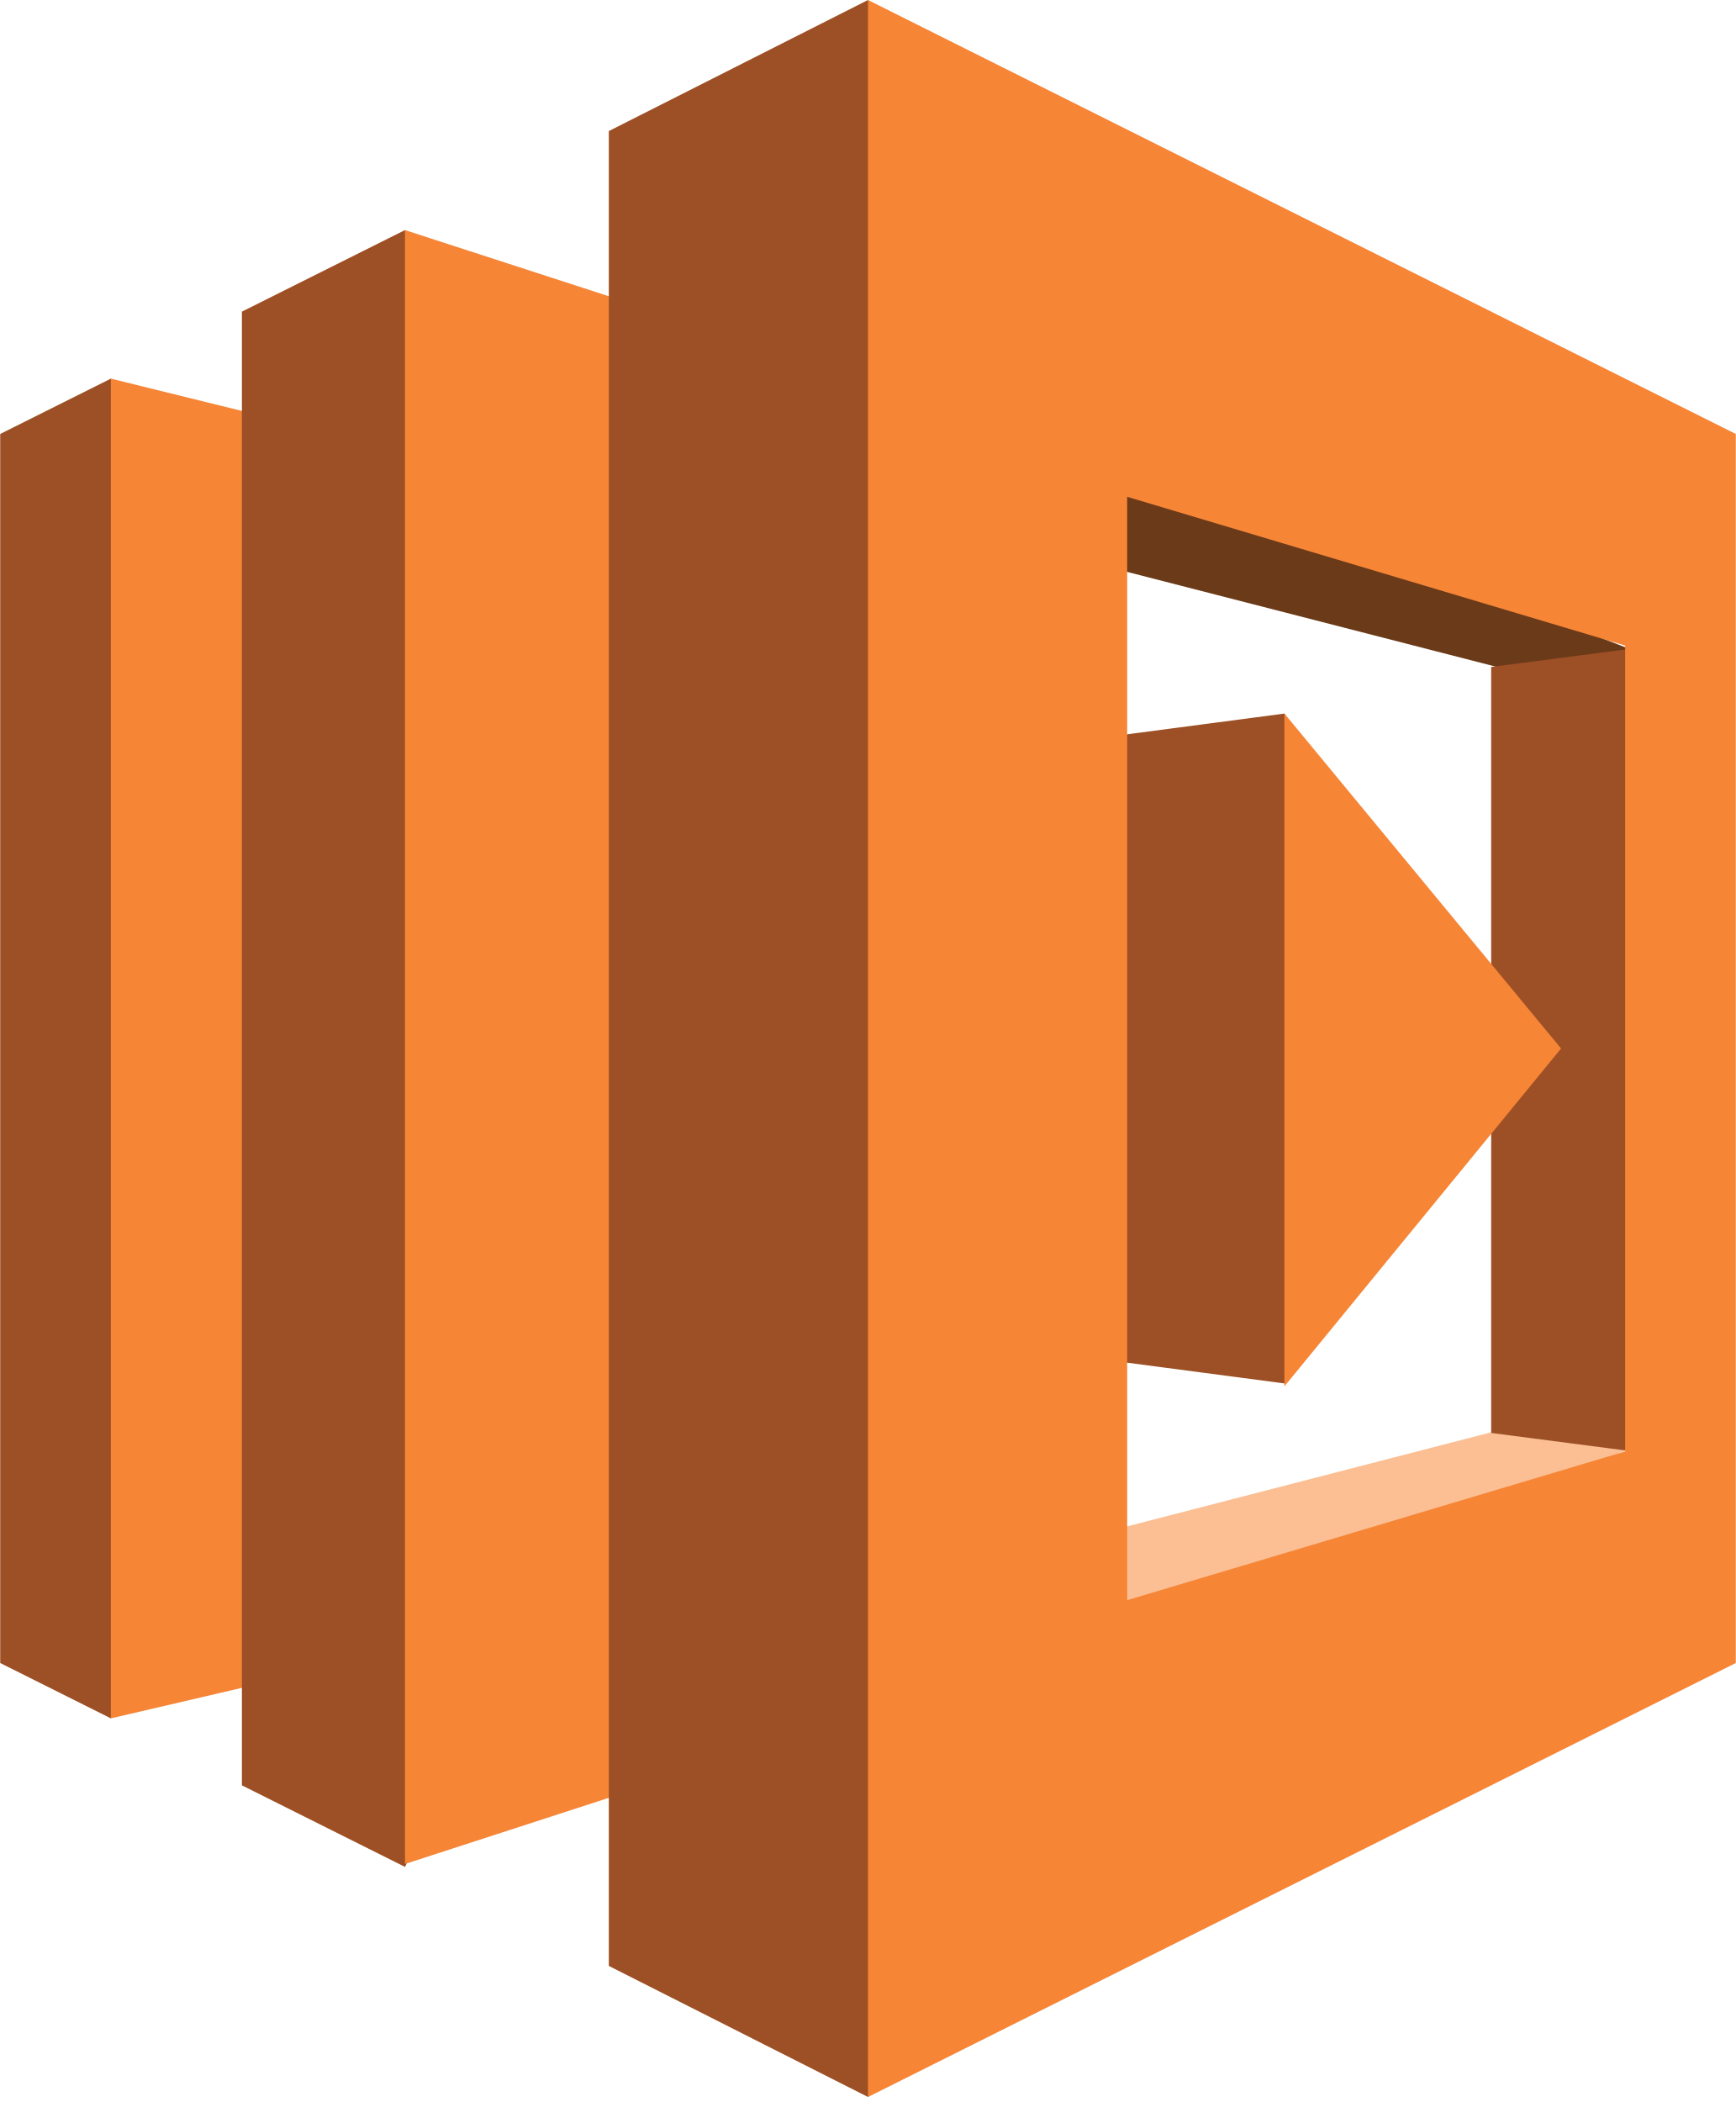
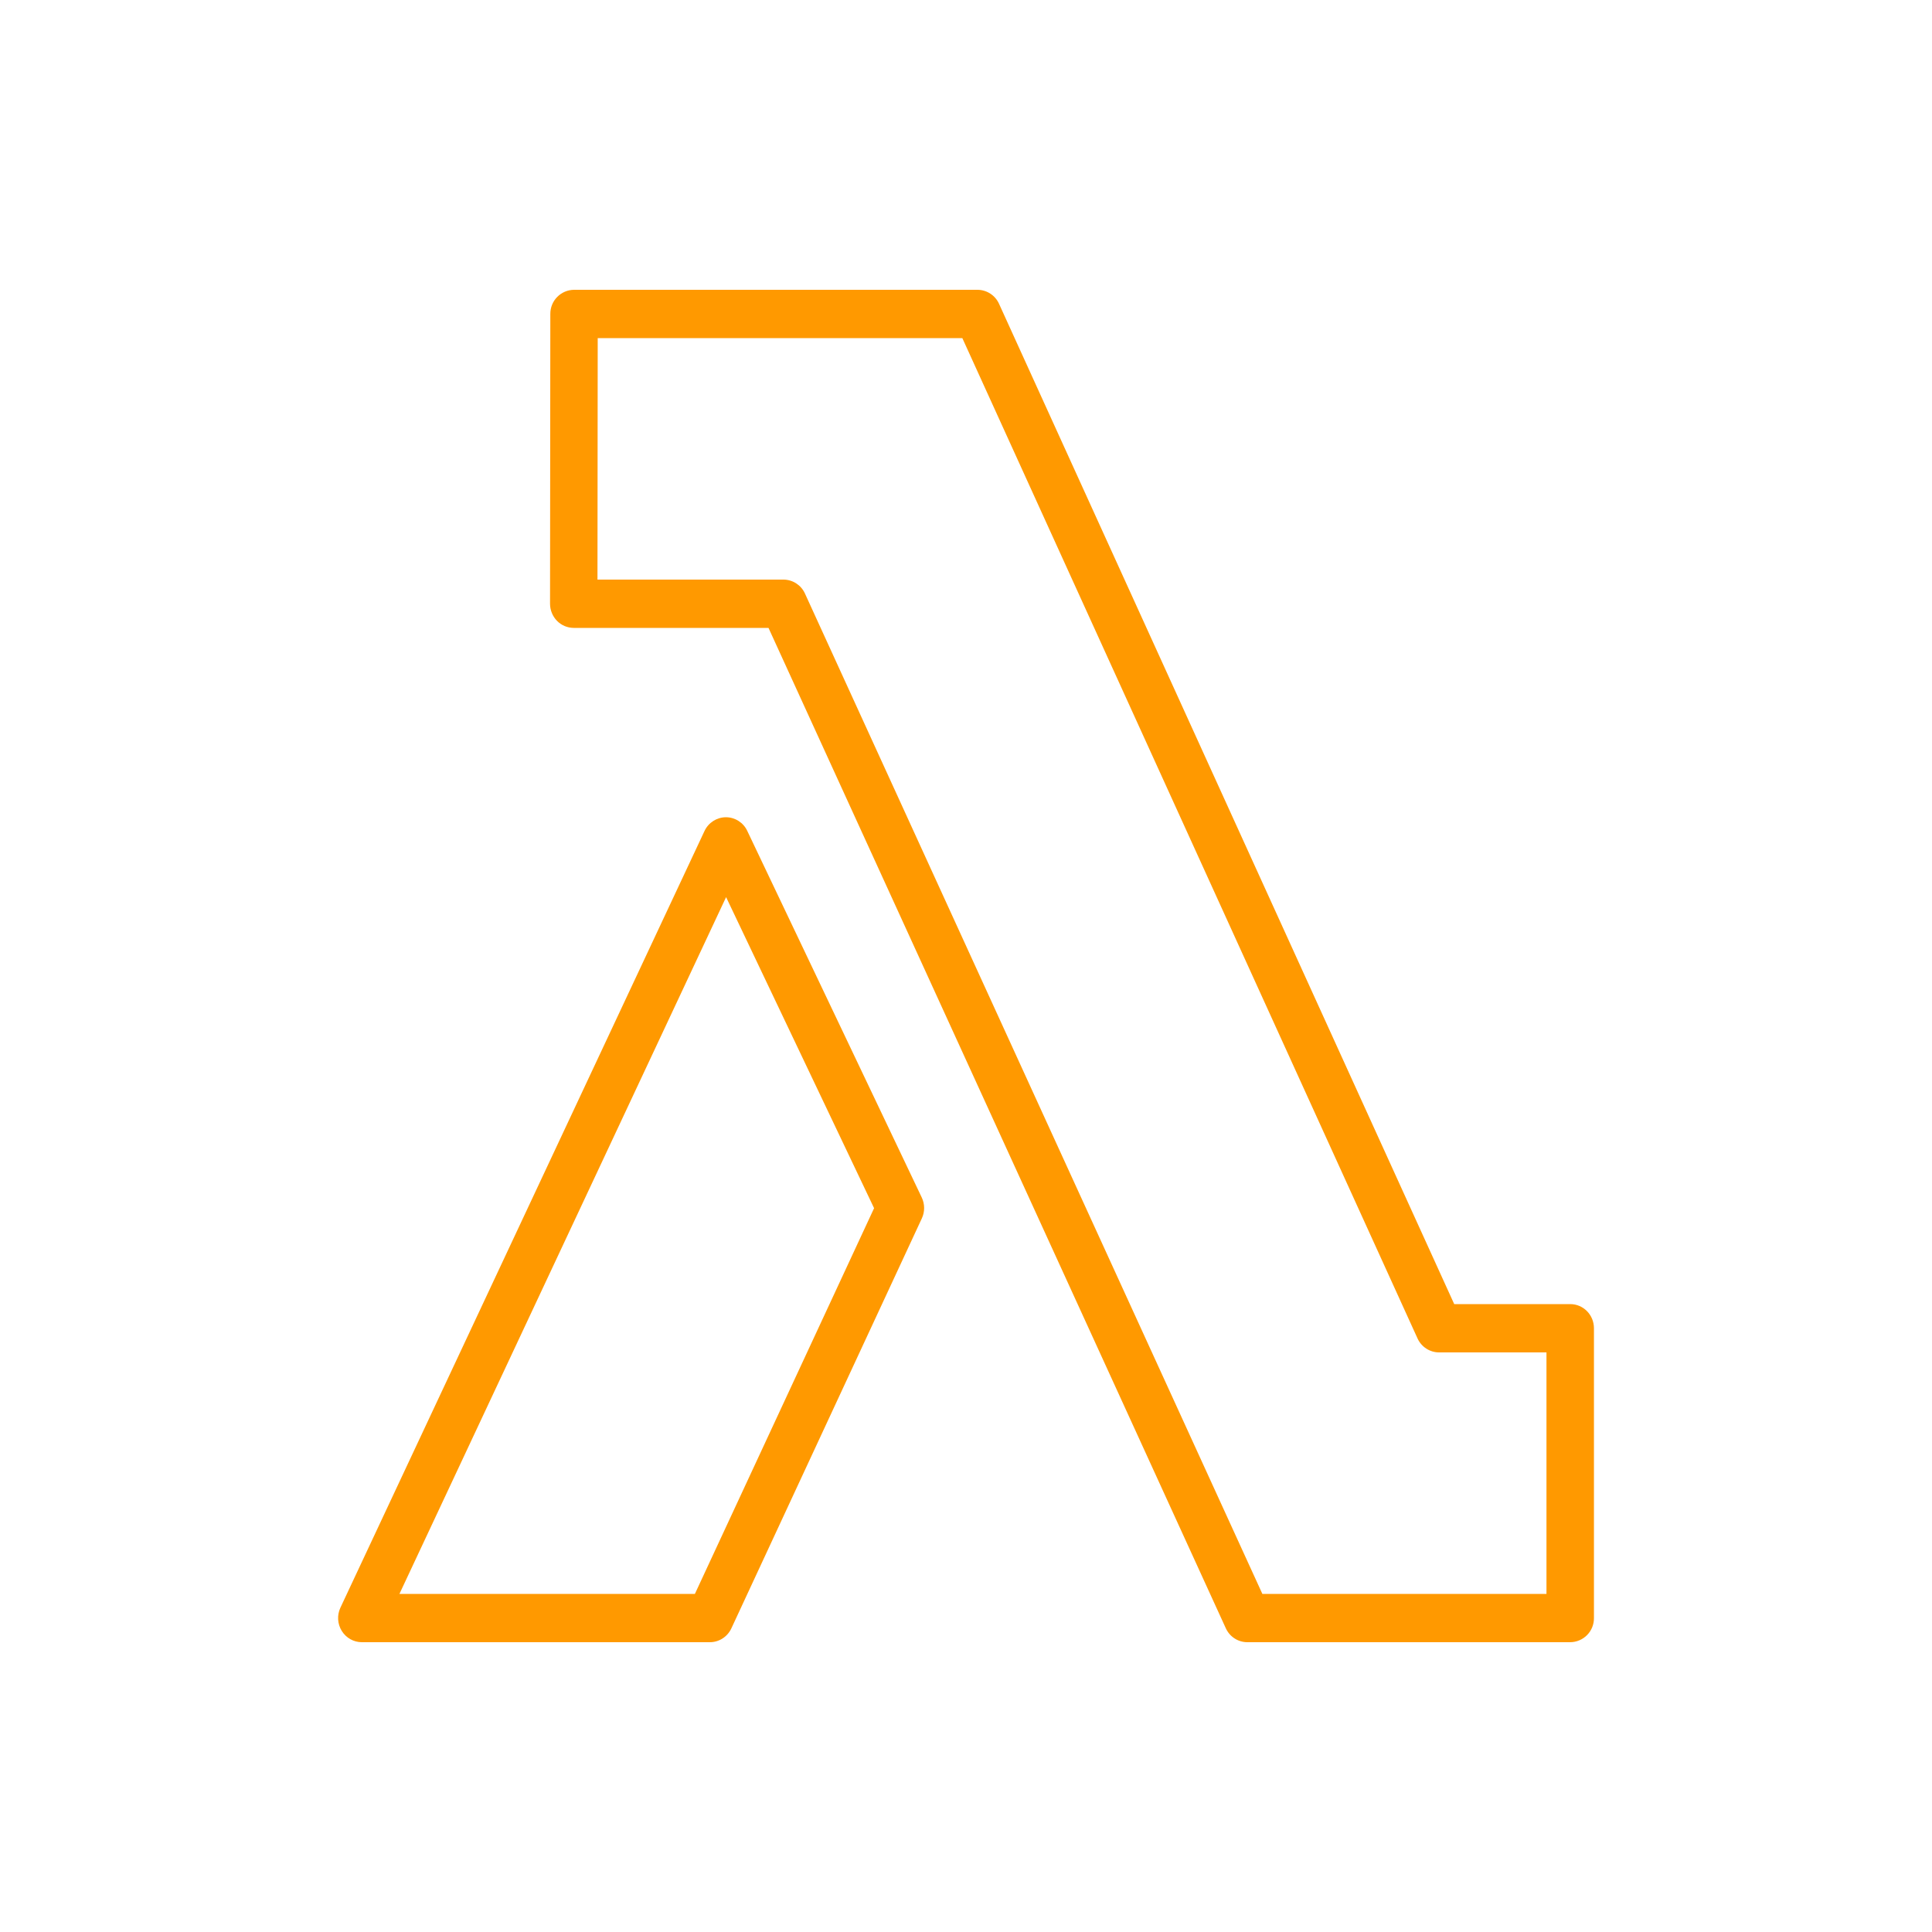
- <svg xmlns="http://www.w3.org/2000/svg" width="2065" height="2500" viewBox="0 0 256 310" preserveAspectRatio="xMidYMid">
-   <path d="M0 245.262l16.322 8.161L19 248.668V59.333l-2.678-3.494L0 64v181.262" fill="#9D5025" />
-   <path d="M47.678 63.57l-31.356-7.731v197.584l31.356-7.302V63.57" fill="#F68536" />
-   <path d="M143.893 78.604l22.335-11.597 74.309 28.778-19.758 2.577-76.886-19.758" fill="#6B3A19" />
-   <path d="M144.752 230.658l21.906 11.597 74.308-28.778-19.758-2.578-76.456 19.759" fill="#FBBF93" />
-   <path d="M150.336 198.872l39.087 5.155 2.244-4.027v-90l-2.244-4.765-39.087 5.154v88.483M35.651 45.96l24.054-12.027L62.333 39v231l-2.628 5.329-24.054-12.027V45.96" fill="#9D5025" />
-   <path d="M108.671 259.007l-48.966 15.892V33.933l48.966 15.893v209.181" fill="#F68536" />
-   <path d="M89.772 289.933L128 309.262l4-4.595v-299L128 0 89.772 19.329v270.604M219.919 98.362l19.759-2.577 1.697 2.465V211l-1.697 2.906-19.759-2.577V98.362" fill="#9D5025" />
-   <path d="M189.423 105.235v99.221l40.805-49.825-40.805-49.396" fill="#F68536" />
-   <path d="M239.678 55.839L128 0v309.262l128-64V64l-16.322-8.161zm0 158.217l-73.45 21.936V73.27l73.45 21.936v118.85z" fill="#F68536" />
+ <svg xmlns="http://www.w3.org/2000/svg" class="w-6 h-6" height="40" width="40">
+   <defs>
+         
+     </defs>
+   <g fill="none" fill-rule="evenodd">
+     <path d="M0 0h40v40H0z" fill="url(#Arch_AWS-Lambda_32_svg__a)" />
+     <path d="M14.386 33H8.27l6.763-14.426 3.064 6.44L14.387 33zm1.085-15.798a.49.49 0 00-.442-.282h-.002a.493.493 0 00-.441.285l-7.538 16.08a.507.507 0 00.028.482c.09.145.247.233.415.233h7.206c.19 0 .363-.111.445-.286l3.944-8.489a.508.508 0 00-.002-.432l-3.613-7.591zM32.018 33h-5.882l-9.47-20.711a.491.491 0 00-.444-.289H12.37l.005-5h7.549l9.424 20.71c.08.177.256.29.446.29h2.224v5zm.49-6h-2.4L20.684 6.29a.492.492 0 00-.446-.29h-8.353a.496.496 0 00-.491.5l-.006 6c0 .132.052.259.144.354a.488.488 0 00.347.146h4.032l9.468 20.711c.08.176.254.289.445.289h6.686a.495.495 0 00.491-.5v-6c0-.276-.219-.5-.491-.5z" fill="#F90" />
+   </g>
</svg>
